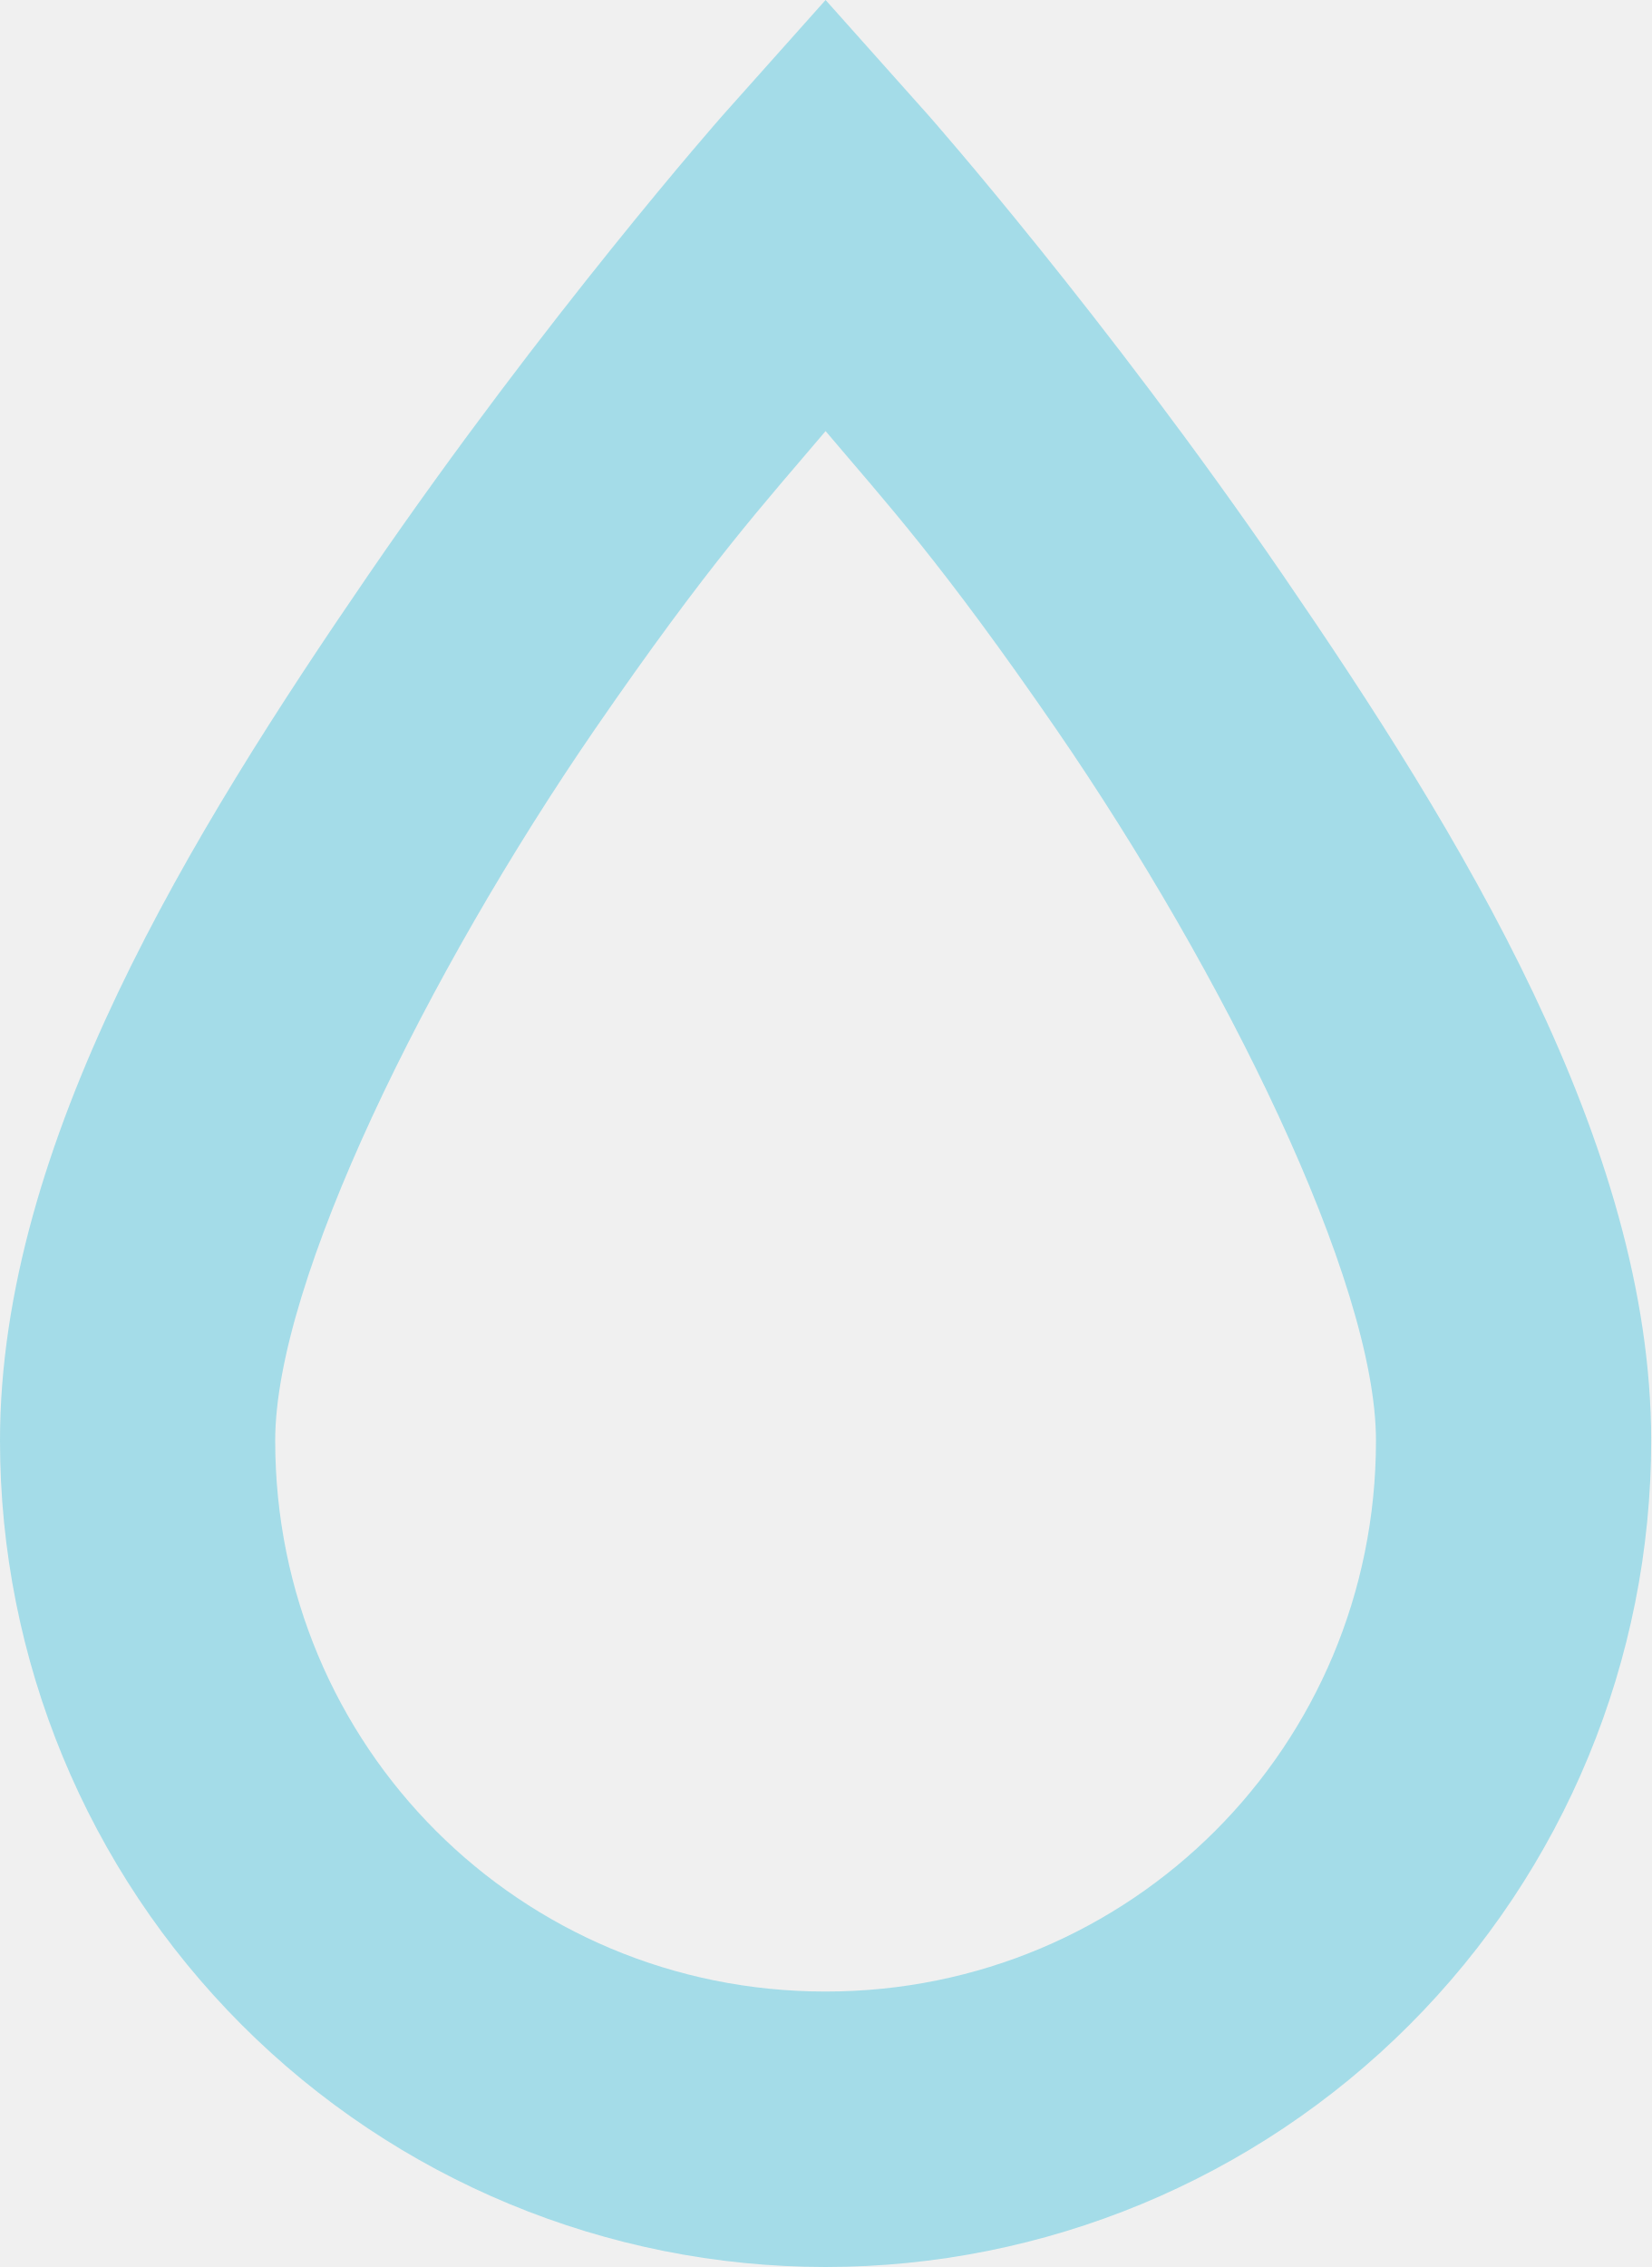
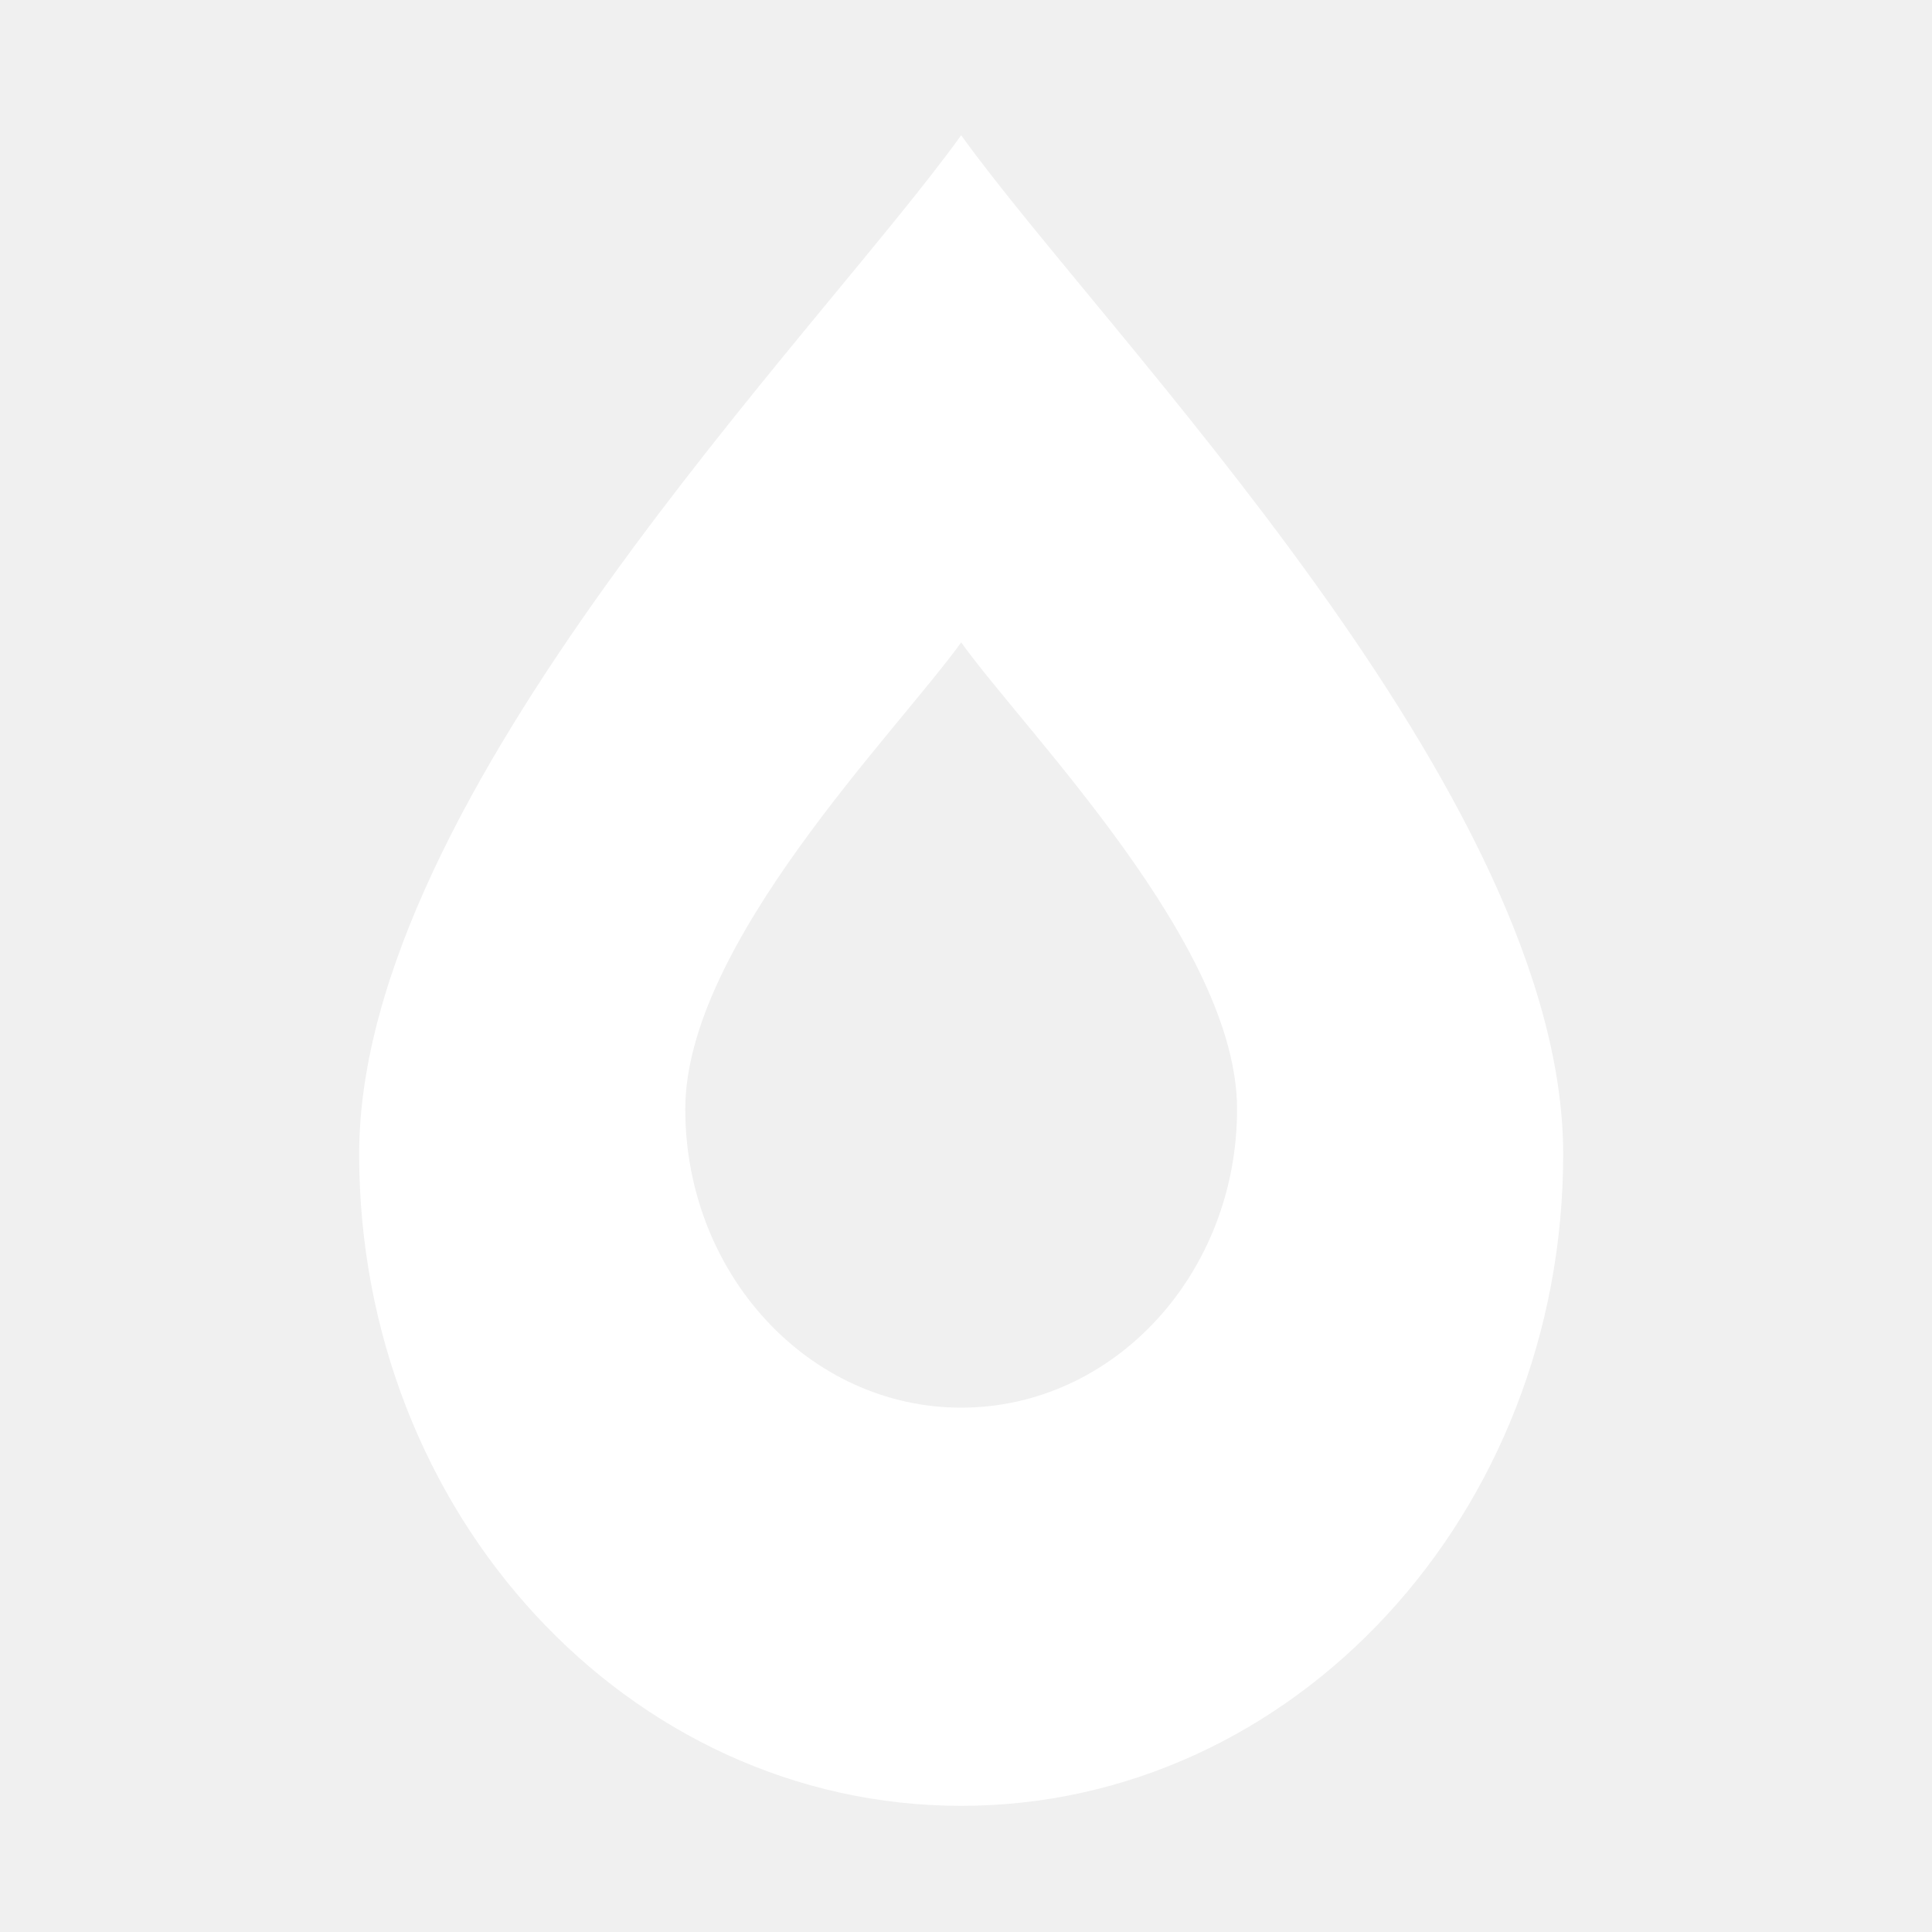
- <svg xmlns="http://www.w3.org/2000/svg" width="228" height="313" viewBox="0 0 228 313" fill="none">
-   <path d="M114 0L99.75 15.973C99.75 15.973 75.43 43.546 50.92 79.296C26.41 115.046 0 157.831 0 198.905C0 229.165 12.011 258.185 33.39 279.582C54.769 300.979 83.765 313 114 313C144.235 313 173.231 300.979 194.61 279.582C215.989 258.185 228 229.165 228 198.905C228 157.831 201.59 115.046 177.08 79.296C152.57 43.546 128.25 15.973 128.25 15.973L114 0ZM114 59.519C122.36 69.408 129.96 77.584 145.92 100.784C168.91 134.252 190 176.847 190 198.905C190 241.12 156.18 274.968 114 274.968C71.82 274.968 38 241.12 38 198.905C38 176.847 59.09 134.252 82.08 100.784C98.04 77.584 105.64 69.408 114 59.519Z" fill="#72CEE2" fill-opacity="0.6" />
+ <svg xmlns="http://www.w3.org/2000/svg" id="Layer_1" data-name="Layer 1" version="1.1" viewBox="0 0 100 100">
+   <defs>
+     <style>
+       .cls-1 {
+         fill: #fff;
+         stroke-width: 0px;
+       }
+     </style>
+   </defs>
+   <path class="cls-1" d="M49.75,7c-7.34,10.22-31.16,34.11-31.16,52.74s13.95,33.73,31.16,33.73,31.16-15.1,31.16-33.73S57.09,17.22,49.75,7ZM49.75,72.86c-7.88,0-14.28-6.92-14.28-15.45s10.91-19.48,14.28-24.16c3.36,4.68,14.28,15.63,14.28,24.16s-6.39,15.45-14.28,15.45Z" />
</svg>
